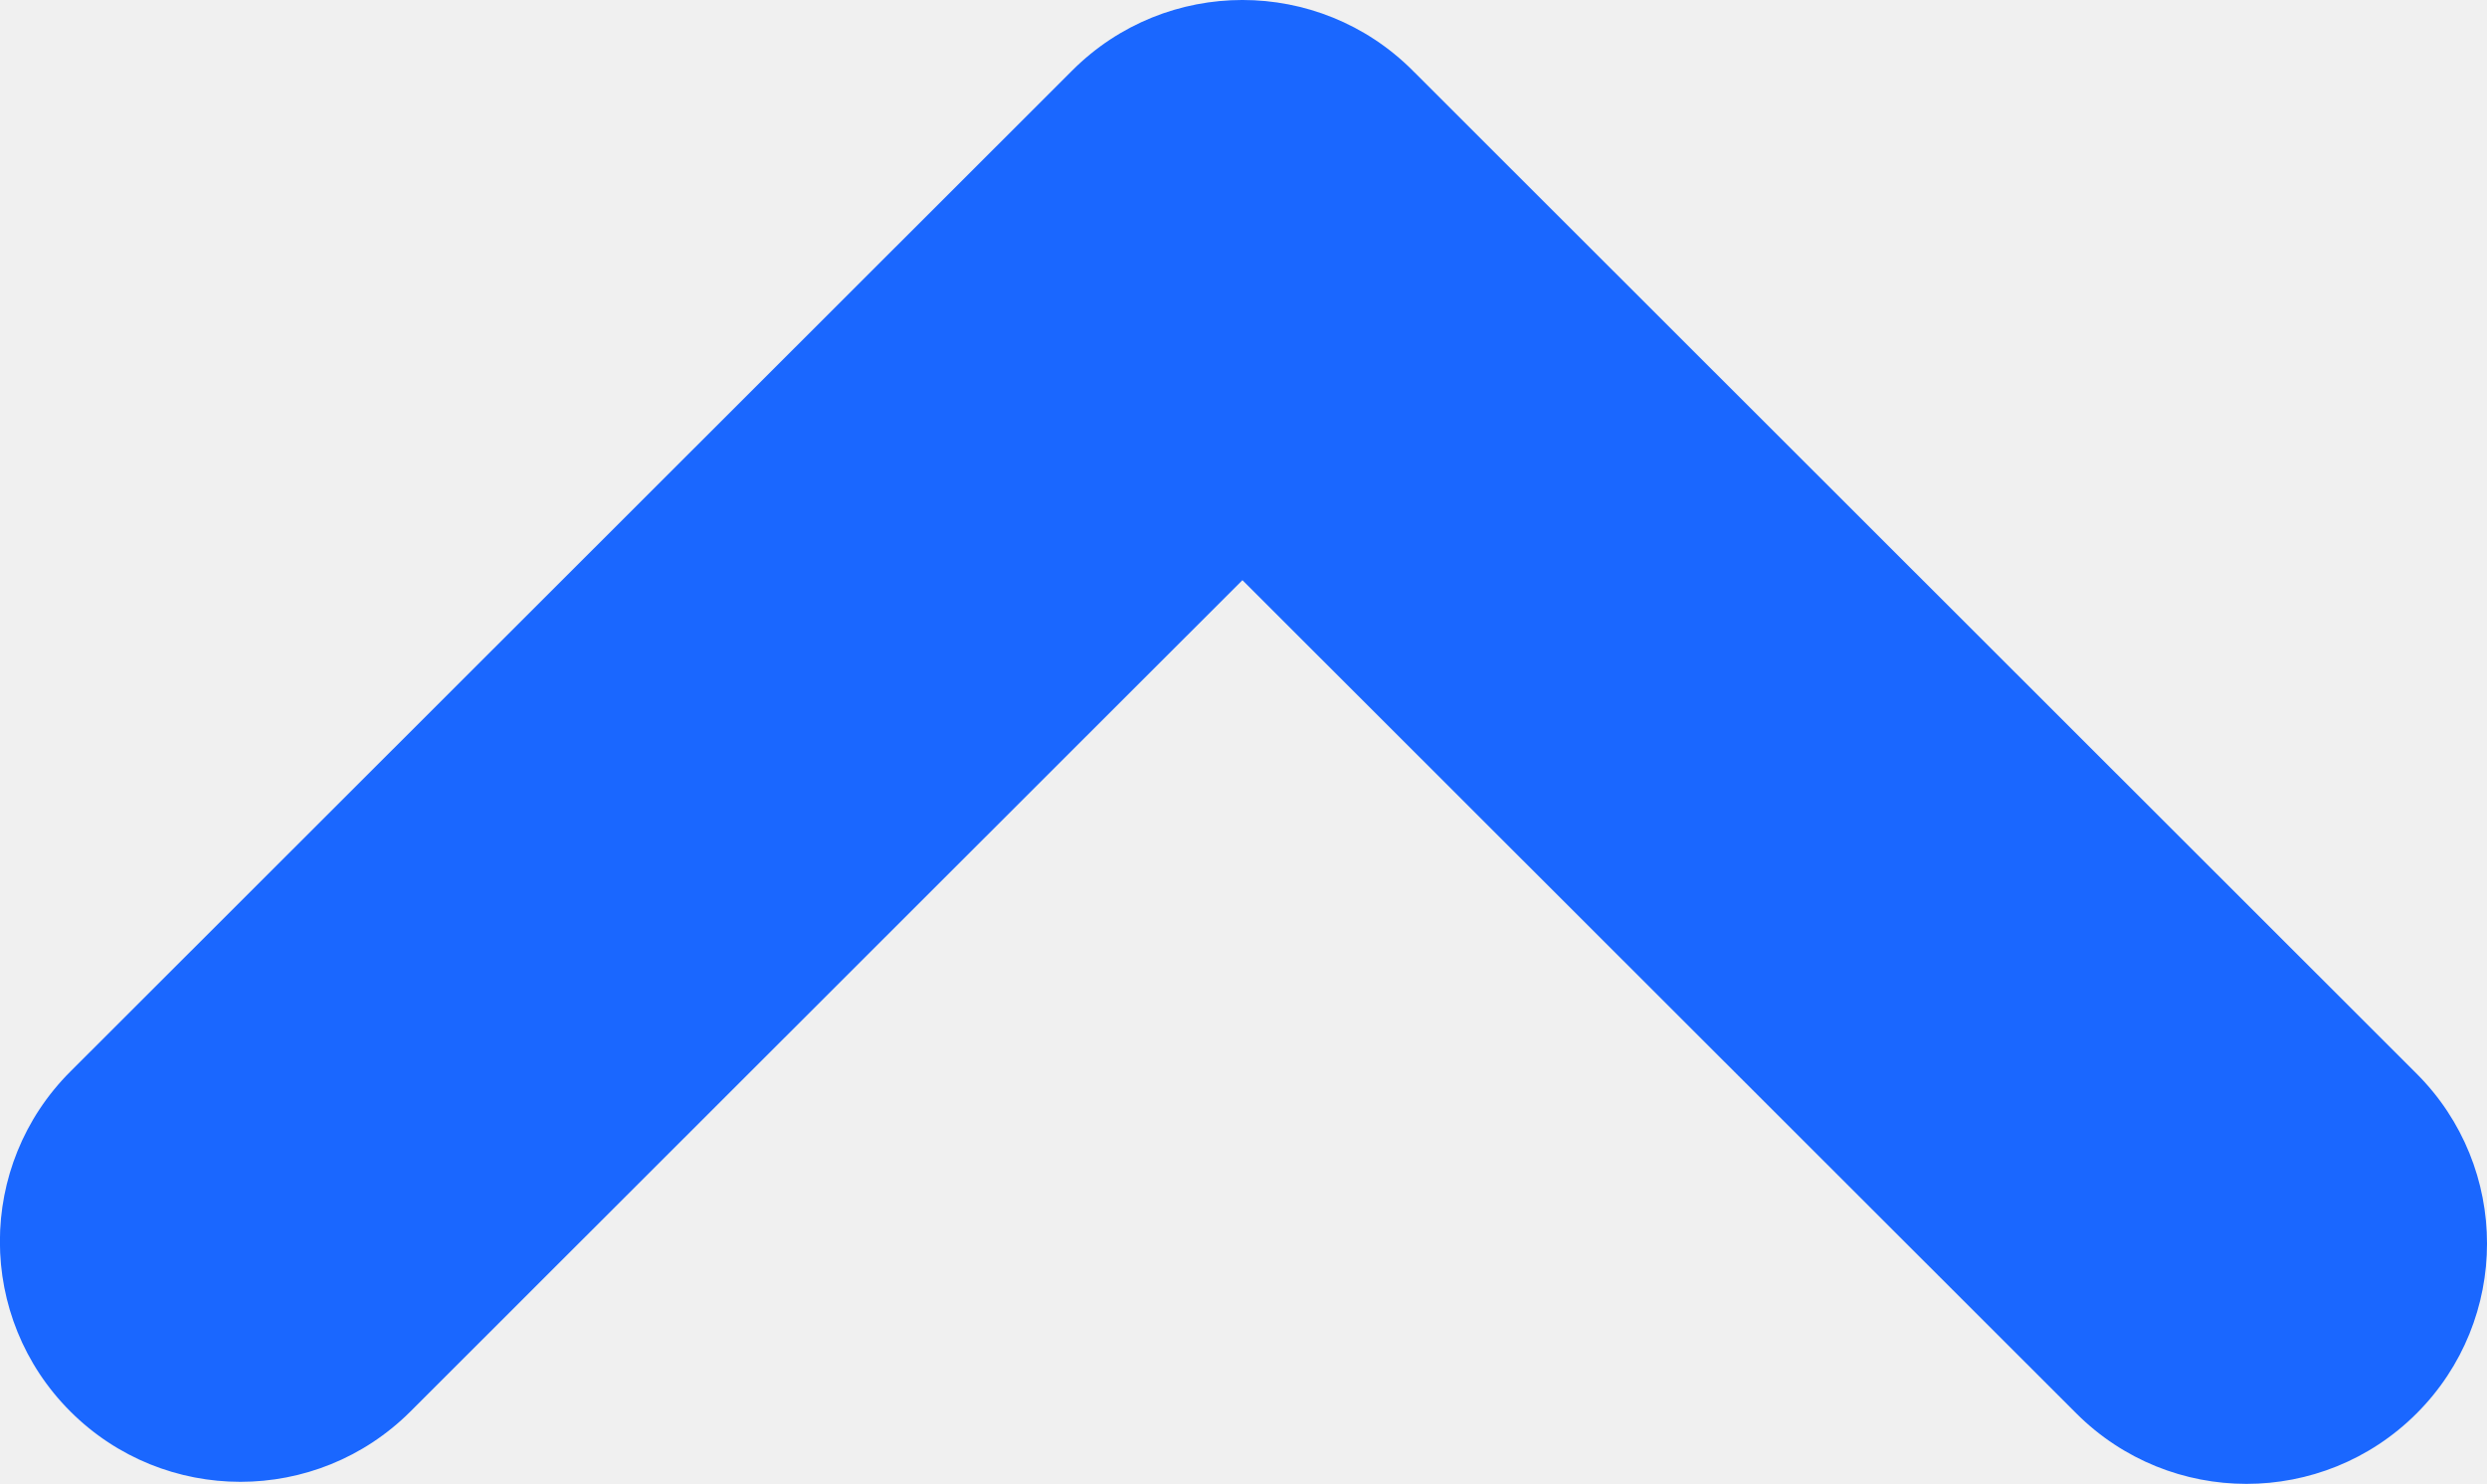
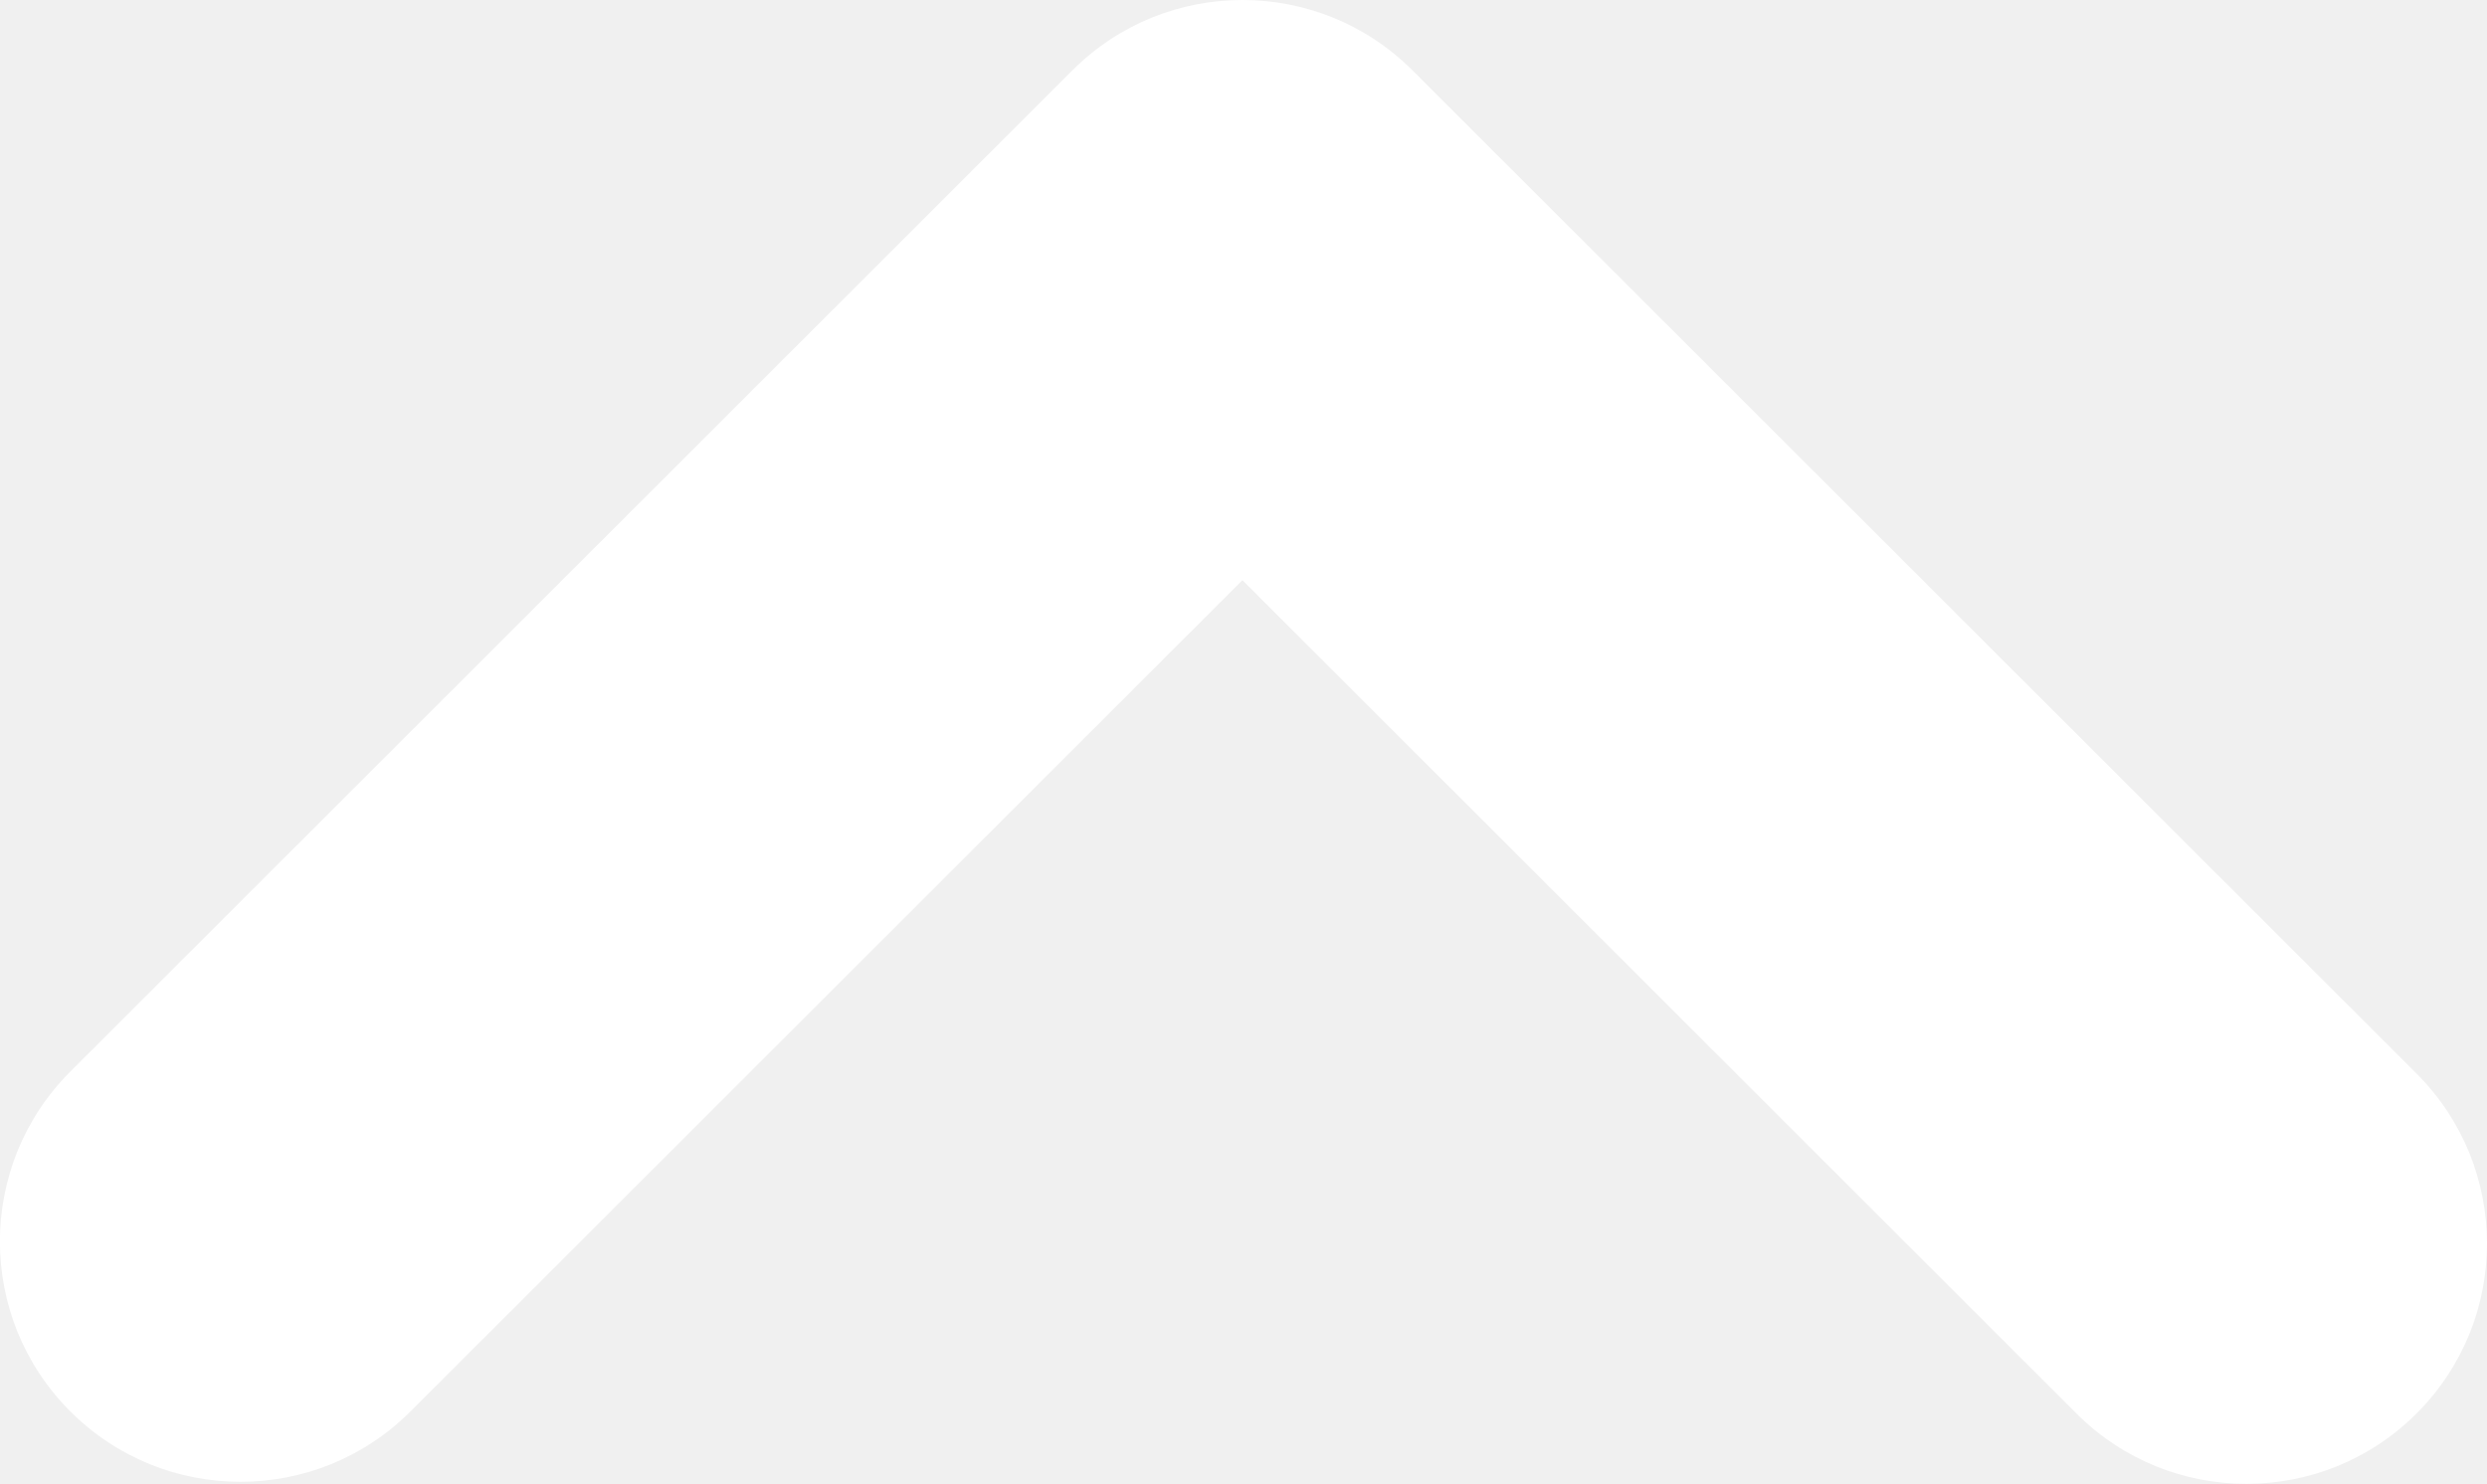
<svg xmlns="http://www.w3.org/2000/svg" width="858" height="512" viewBox="0 0 858 512" fill="none">
  <g clip-path="url(#clip0_7_3)">
-     <path fill-rule="evenodd" clip-rule="evenodd" d="M833.7 487.722C801.295 520.106 748.755 520.106 716.35 487.722L428.631 200.193L141.619 487.015C109.213 519.399 56.674 519.399 24.269 487.015C-8.136 454.632 -8.136 402.127 24.269 369.743L369.956 24.284C402.361 -8.1 454.901 -8.1 487.306 24.284C487.424 24.403 487.533 24.527 487.65 24.646C487.769 24.764 487.894 24.872 488.013 24.991L833.7 370.45C866.105 402.833 866.105 455.338 833.7 487.722Z" fill="#1a67ff" />
+     <path fill-rule="evenodd" clip-rule="evenodd" d="M833.7 487.722C801.295 520.106 748.755 520.106 716.35 487.722L428.631 200.193L141.619 487.015C109.213 519.399 56.674 519.399 24.269 487.015C-8.136 454.632 -8.136 402.127 24.269 369.743L369.956 24.284C402.361 -8.1 454.901 -8.1 487.306 24.284C487.424 24.403 487.533 24.527 487.65 24.646C487.769 24.764 487.894 24.872 488.013 24.991L833.7 370.45C866.105 402.833 866.105 455.338 833.7 487.722Z" fill="white" />
  </g>
  <defs>
    <clipPath id="clip0_7_3">
      <rect width="858" height="512" fill="#1a67ff" />
    </clipPath>
  </defs>
</svg>
